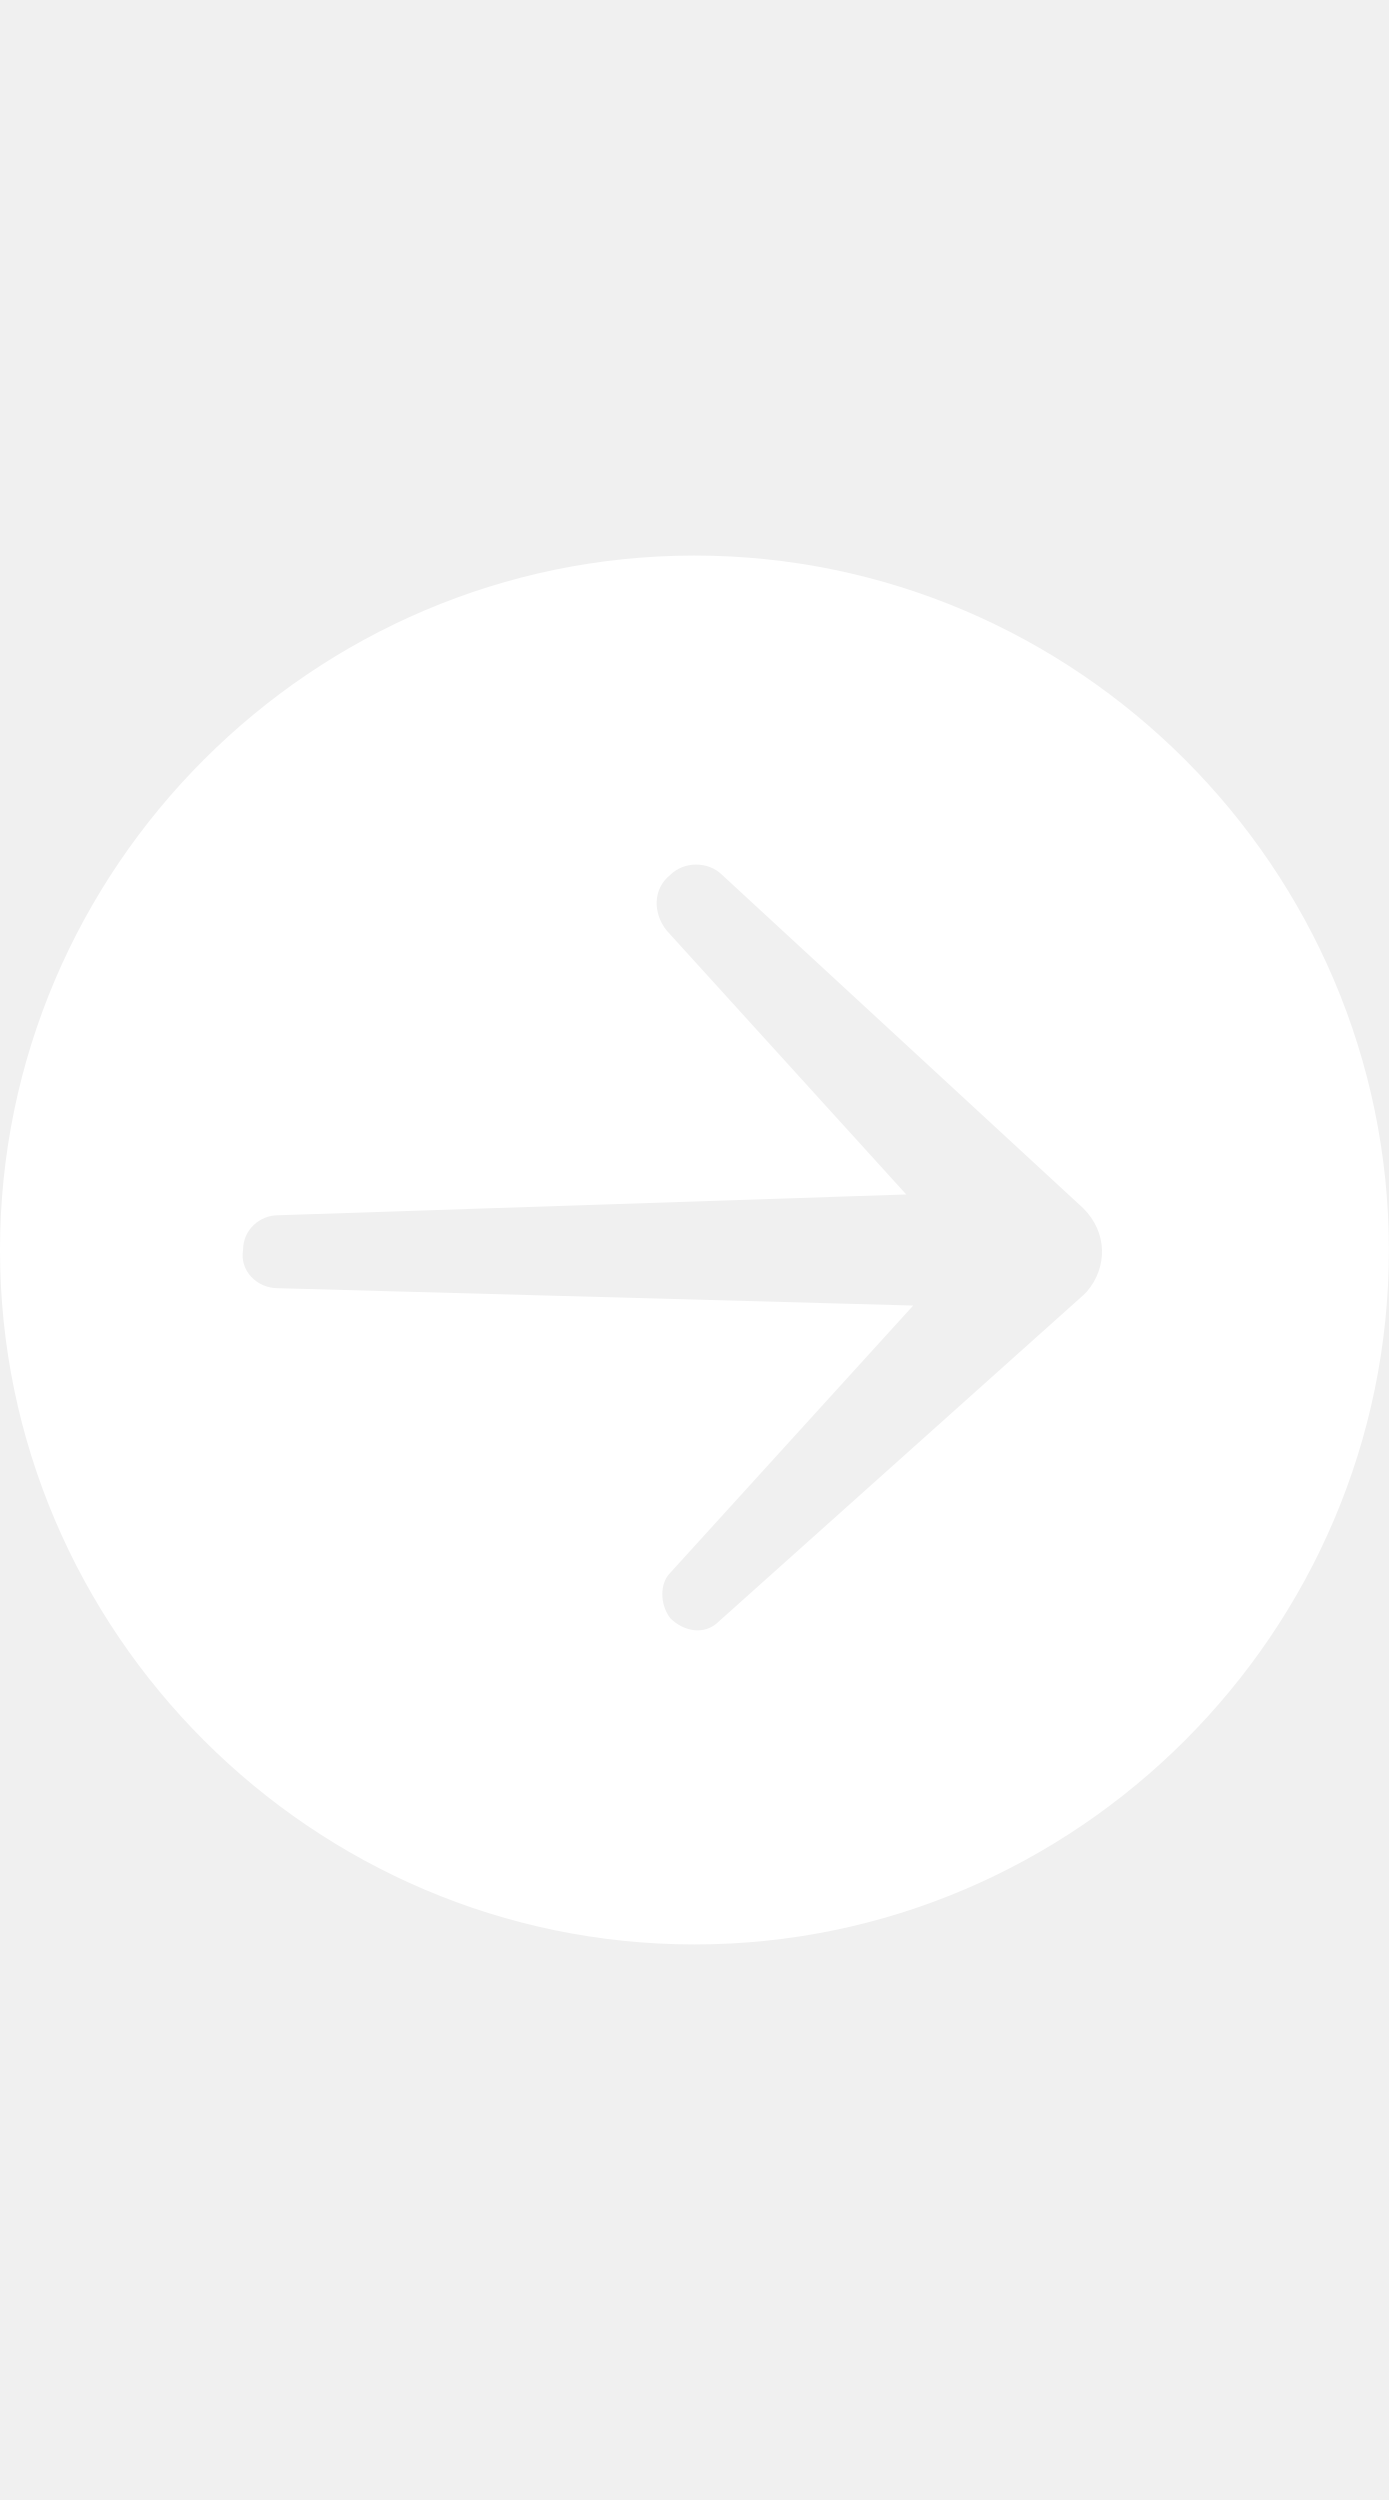
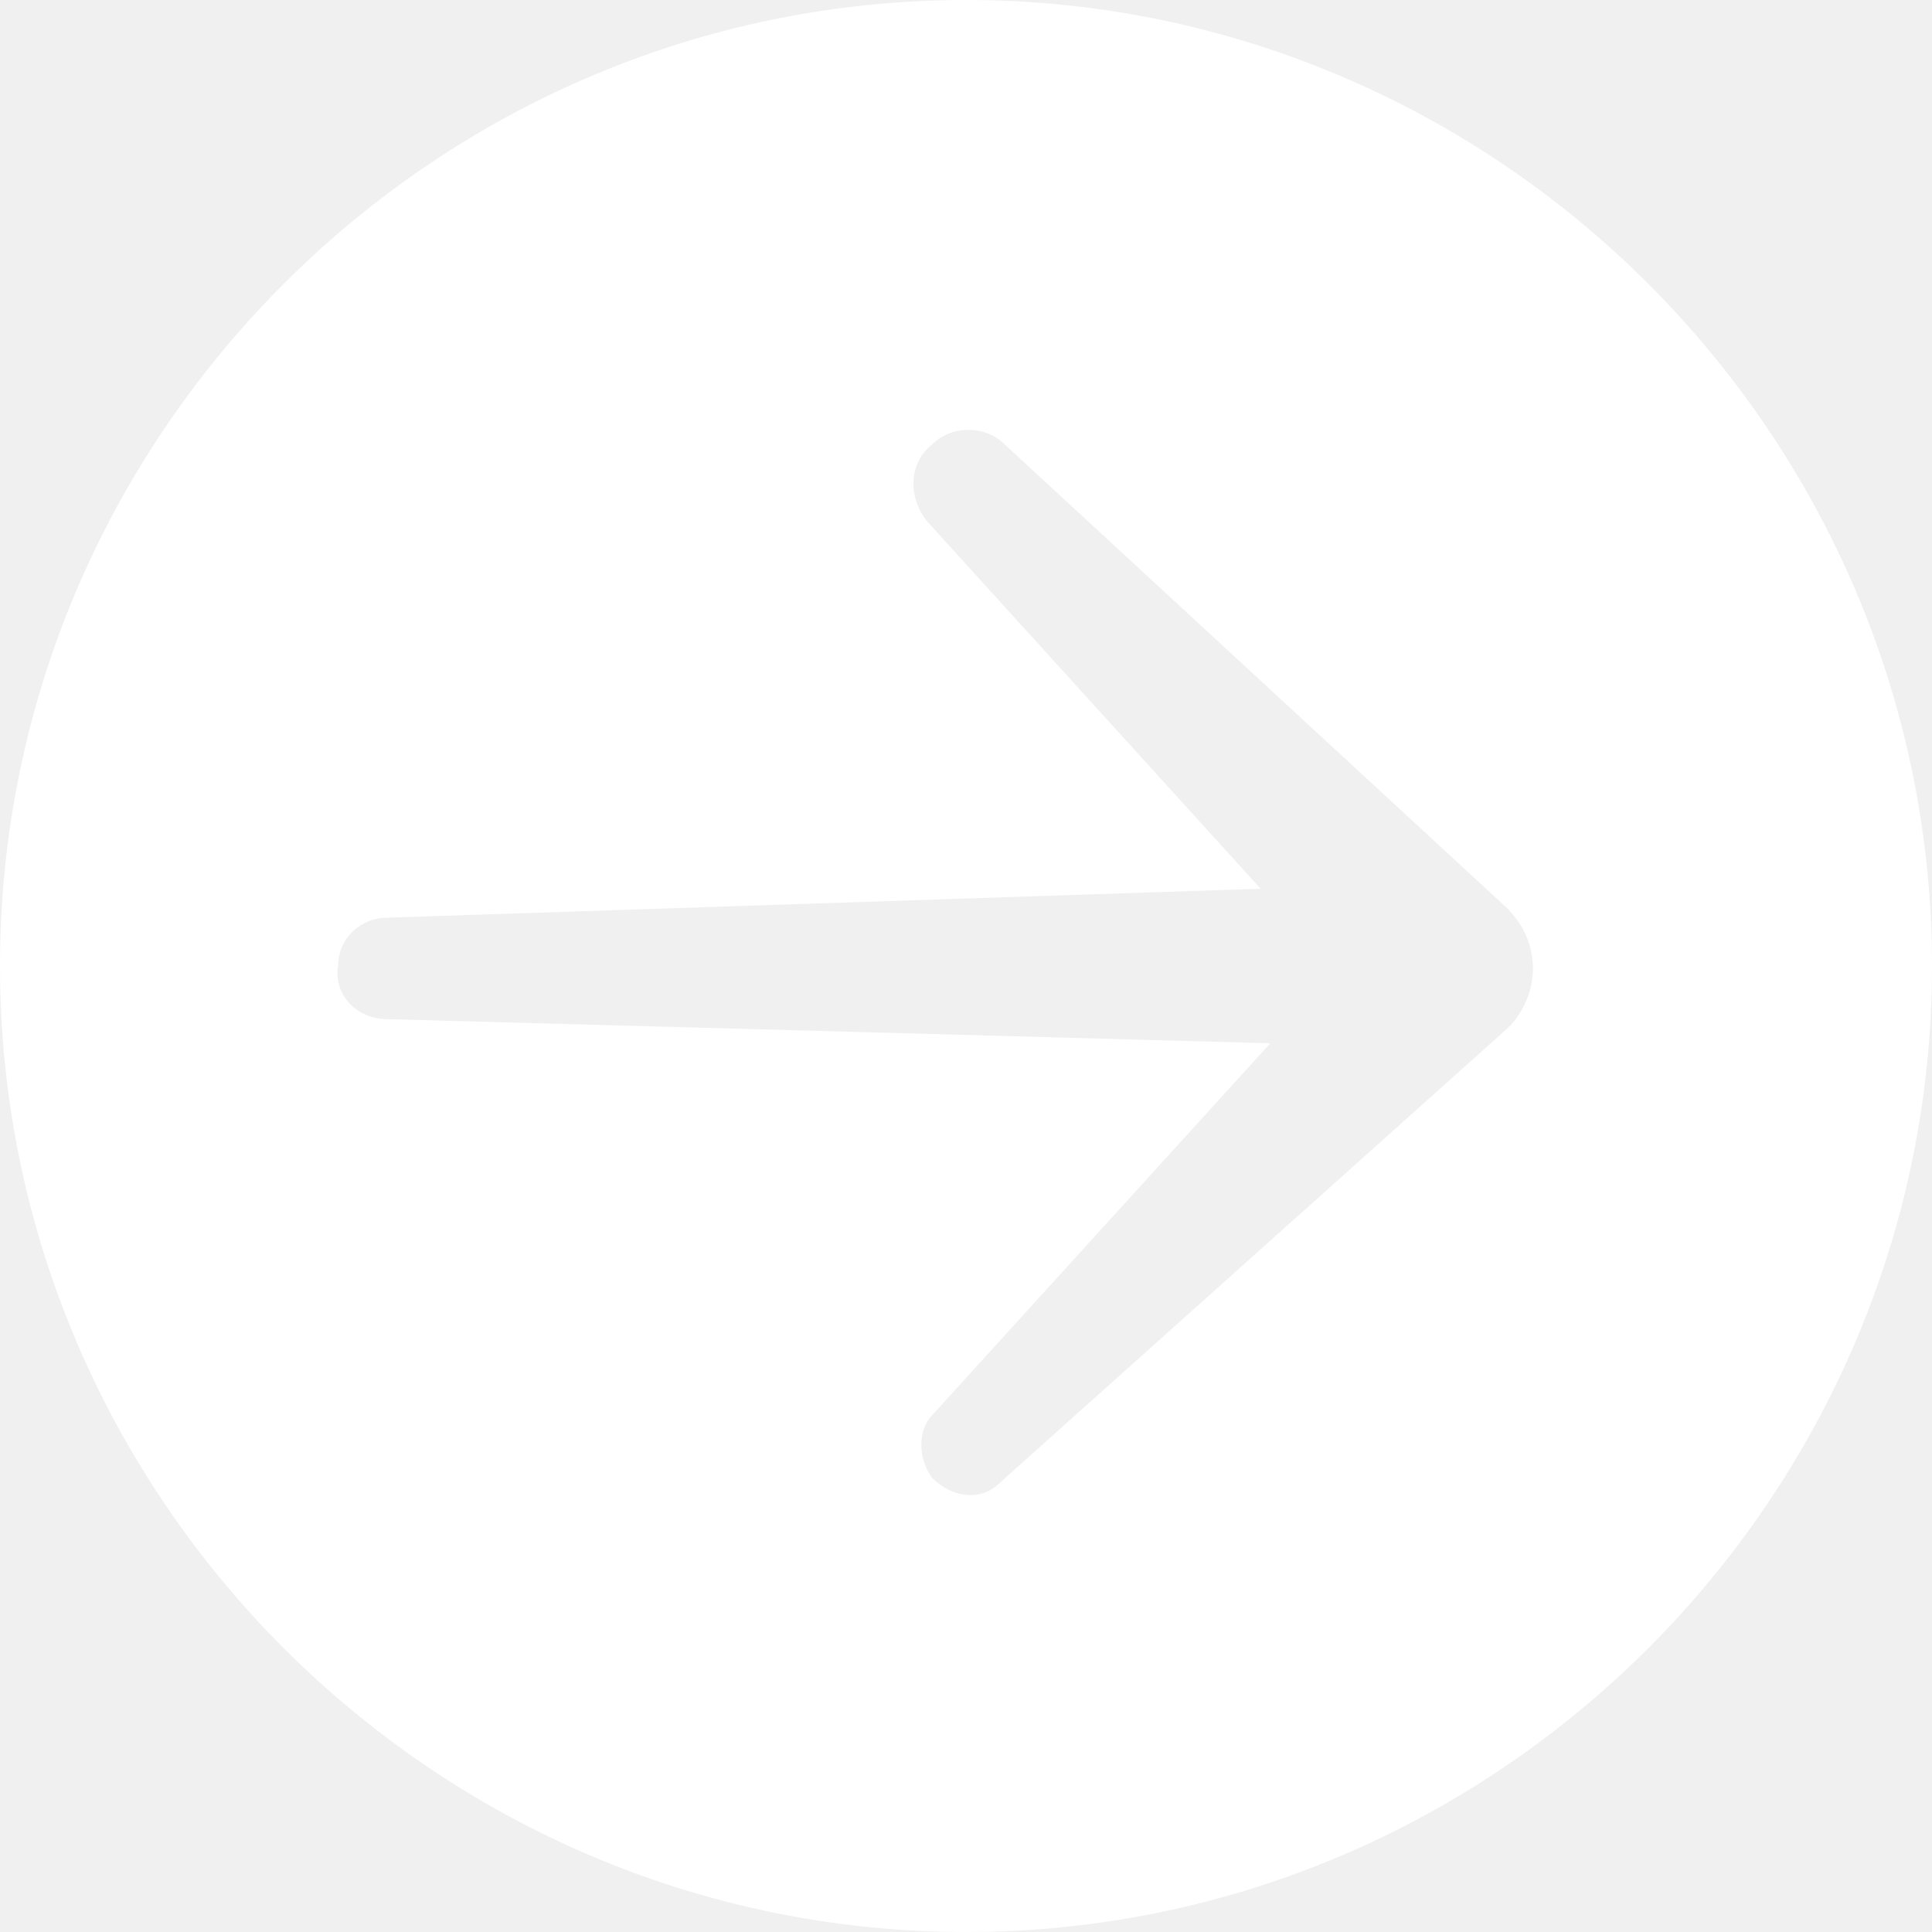
- <svg width="20" height="36" viewBox="0 0 40 40" enable-background="new 0 0 40 40">
+ <svg width="20" height="20" viewBox="0 0 40 40" enable-background="new 0 0 40 40">
  <g>
    <path fill="#FFFFFF" d="M20,0C9,0,0,9,0,20s9,20,20,20c11,0,20-9,20-20S31,0,20,0z M31.3,21.2l-0.1,0.1l-10.5,9.4 c-0.4,0.4-1,0.3-1.4-0.1c-0.3-0.4-0.3-1,0-1.3l7-7.7L8,21.1c-0.6,0-1.1-0.5-1-1.1c0-0.6,0.5-1,1-1l18.1-0.6l-6.9-7.6 c-0.4-0.5-0.4-1.2,0.1-1.6c0.4-0.4,1.1-0.4,1.5,0l10.4,9.6l0,0C31.9,19.5,31.9,20.5,31.3,21.2z" />
  </g>
</svg>
